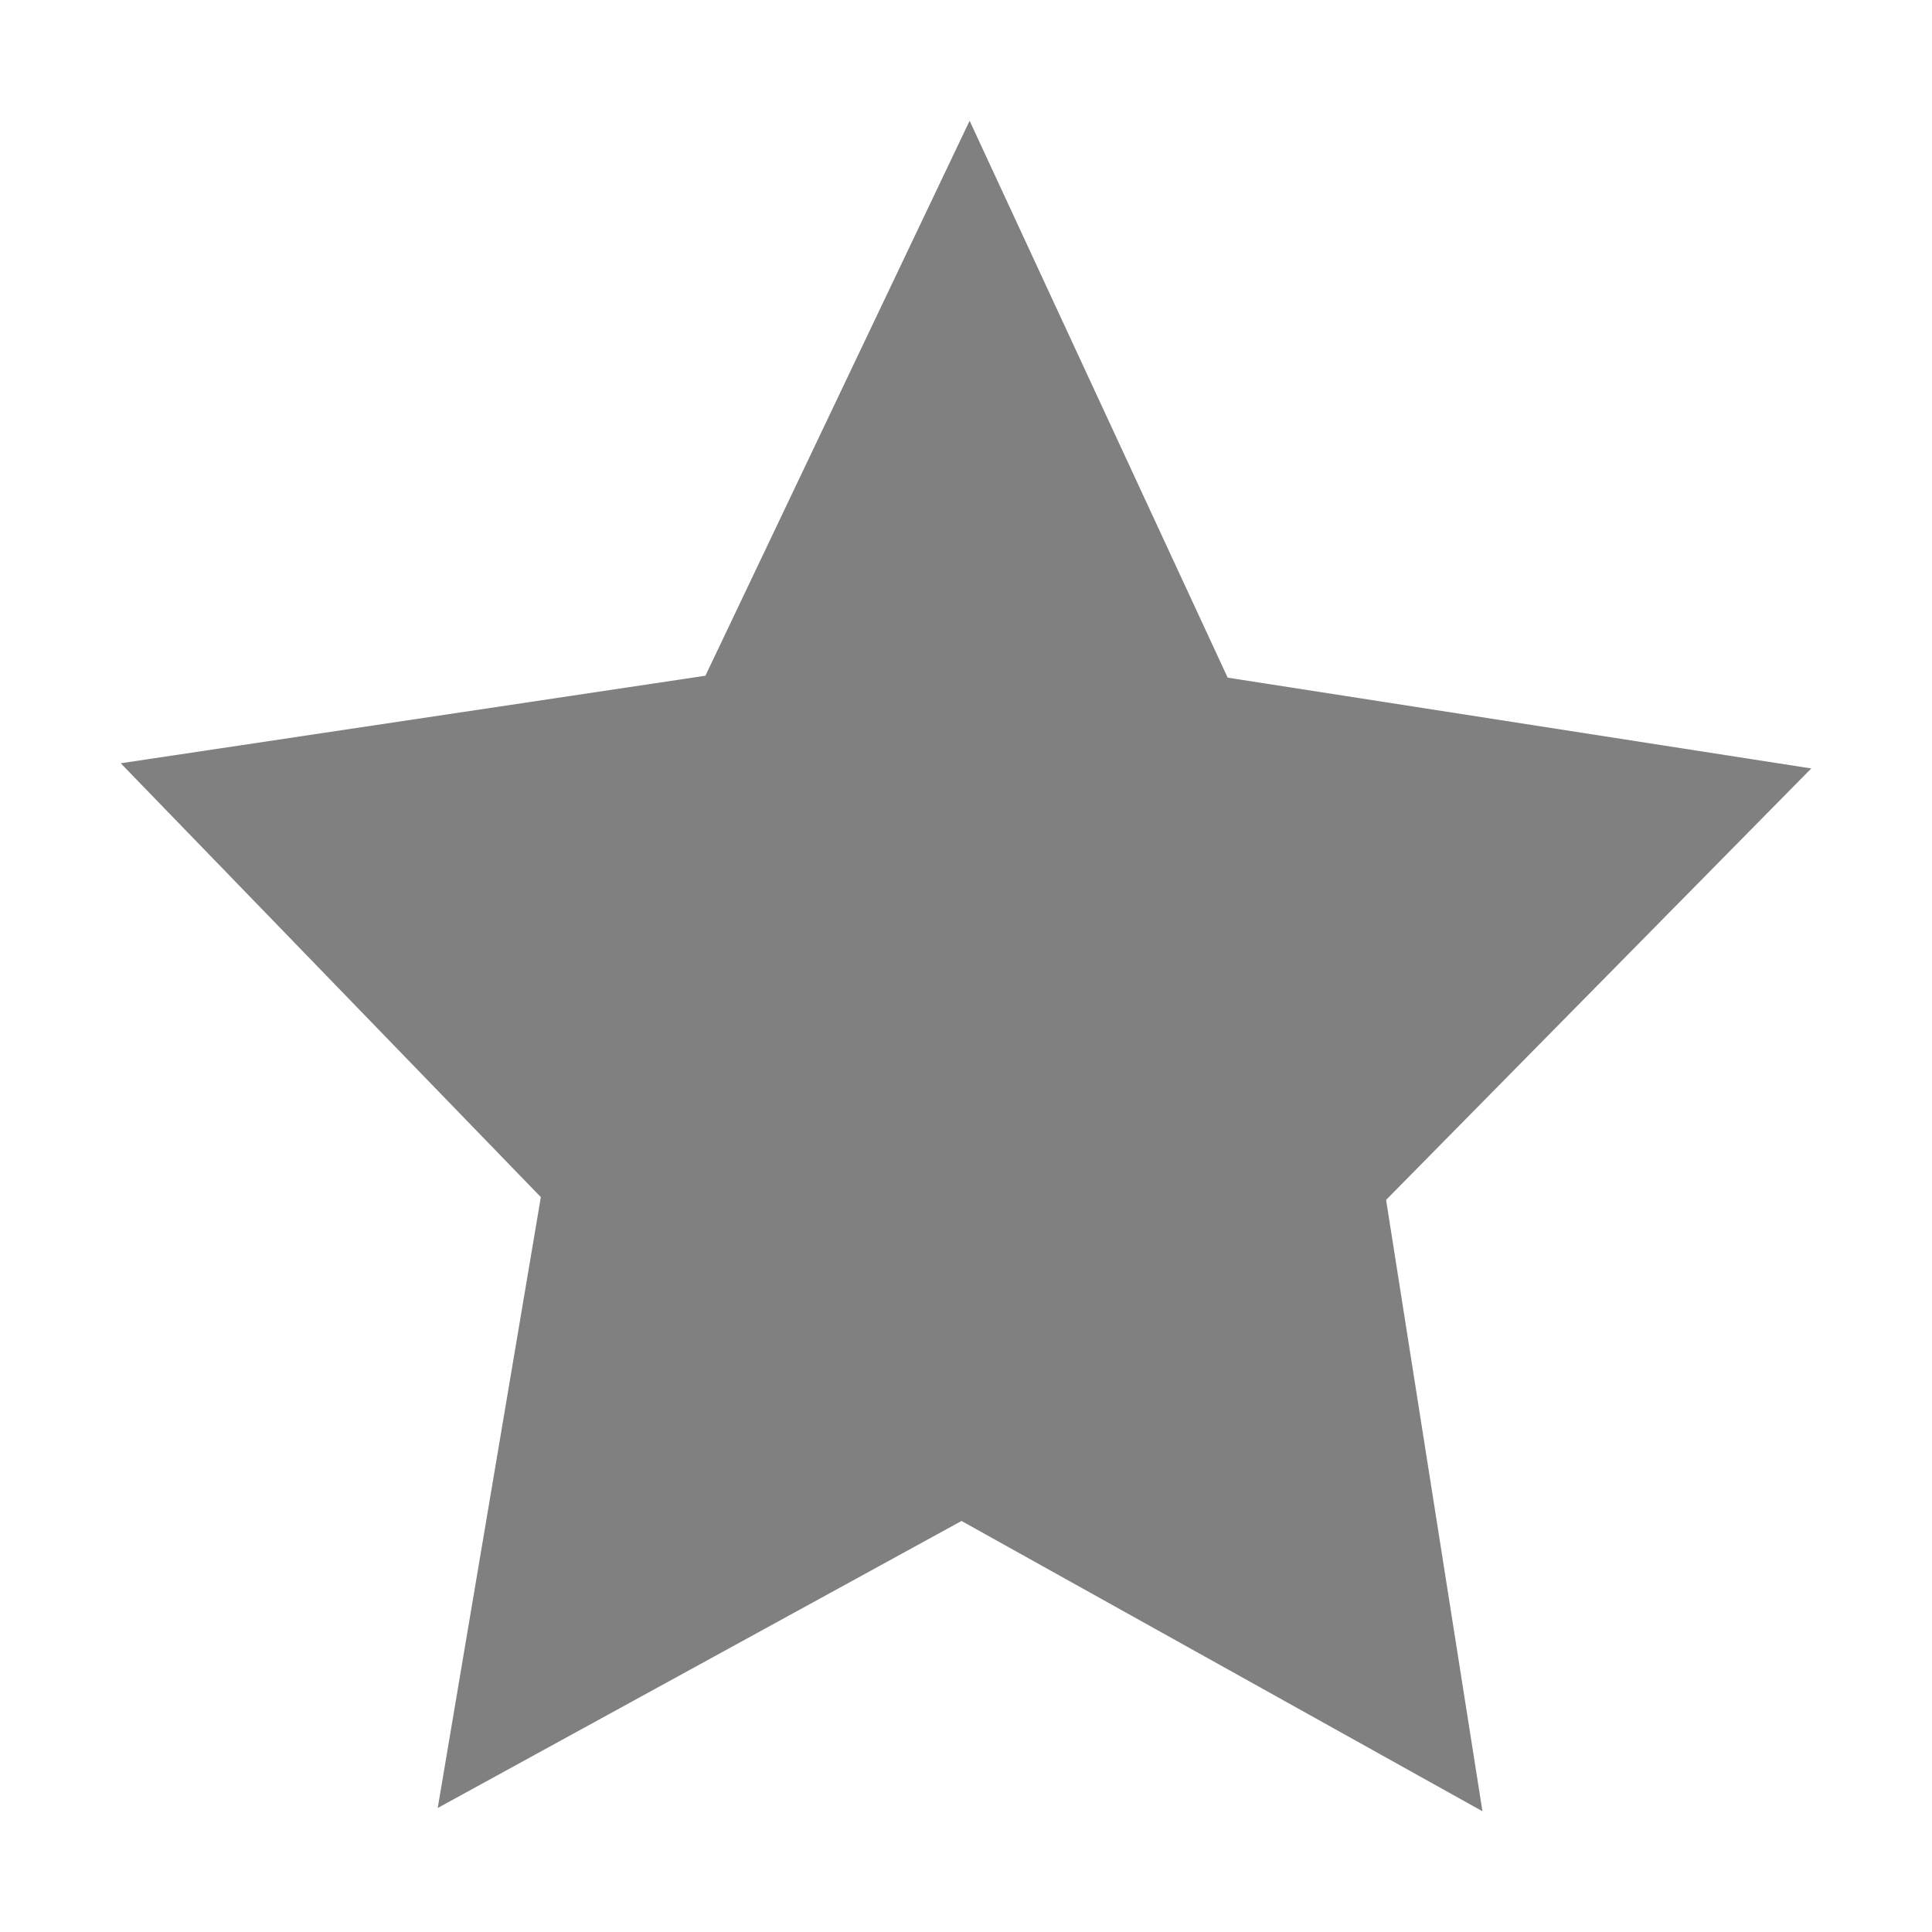
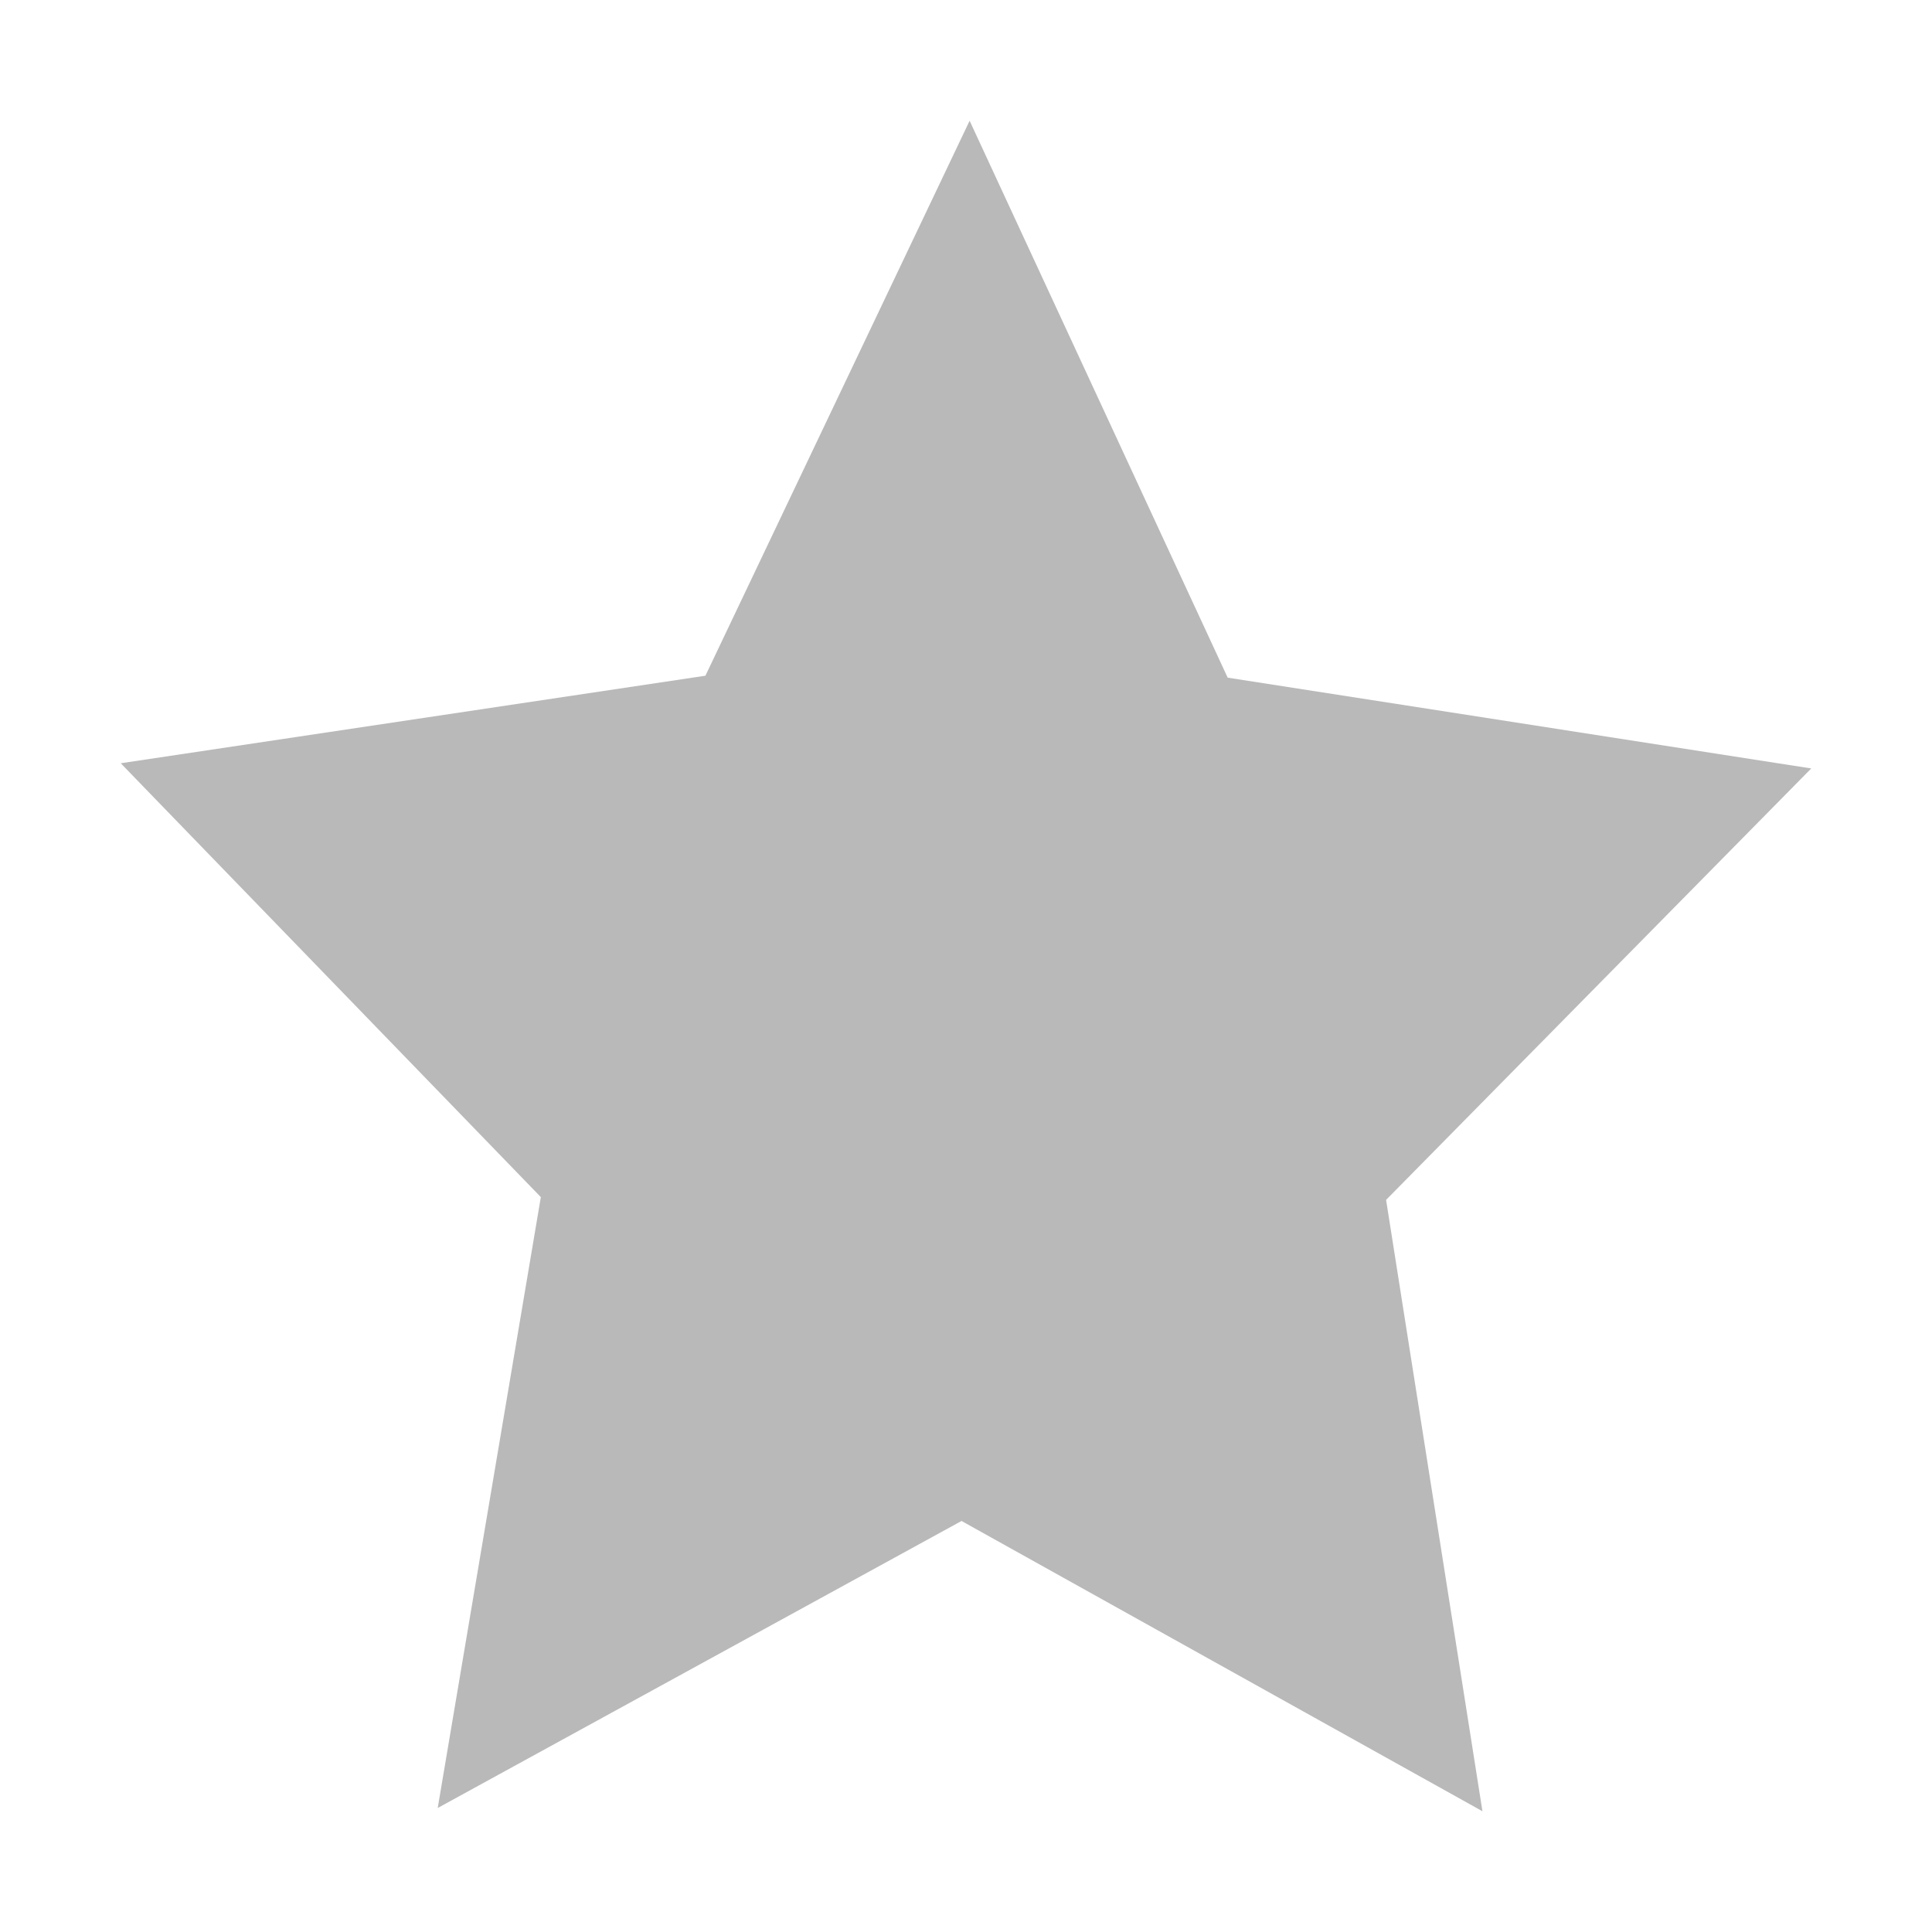
<svg xmlns="http://www.w3.org/2000/svg" version="1.1" viewBox="0 0 16 16">
  <defs>
    <style id="current-color-scheme" type="text/css">.ColorScheme-Text {
-         color:#4d4d4d;
+         color:#363636;
      }</style>
  </defs>
-   <g transform="translate(-421.71 -531.79)" fill="#808080">
-     <path class="ColorScheme-Highlight" d="m429.74 532.79-2.188 4.596-4.842 0.725 3.479 3.593-0.854 5.059 4.338-2.377 4.314 2.404-0.798-5.063 3.521-3.573-4.833-0.752z" fill="#808080" />
-   </g>
+   <path class="ColorScheme-Text" d="m8.03 1-2.188 4.596-4.842 0.725 3.479 3.593-0.854 5.059 4.338-2.377 4.314 2.404-0.798-5.063 3.521-3.573-4.833-0.752z" fill="currentColor" opacity=".35" />
</svg>
